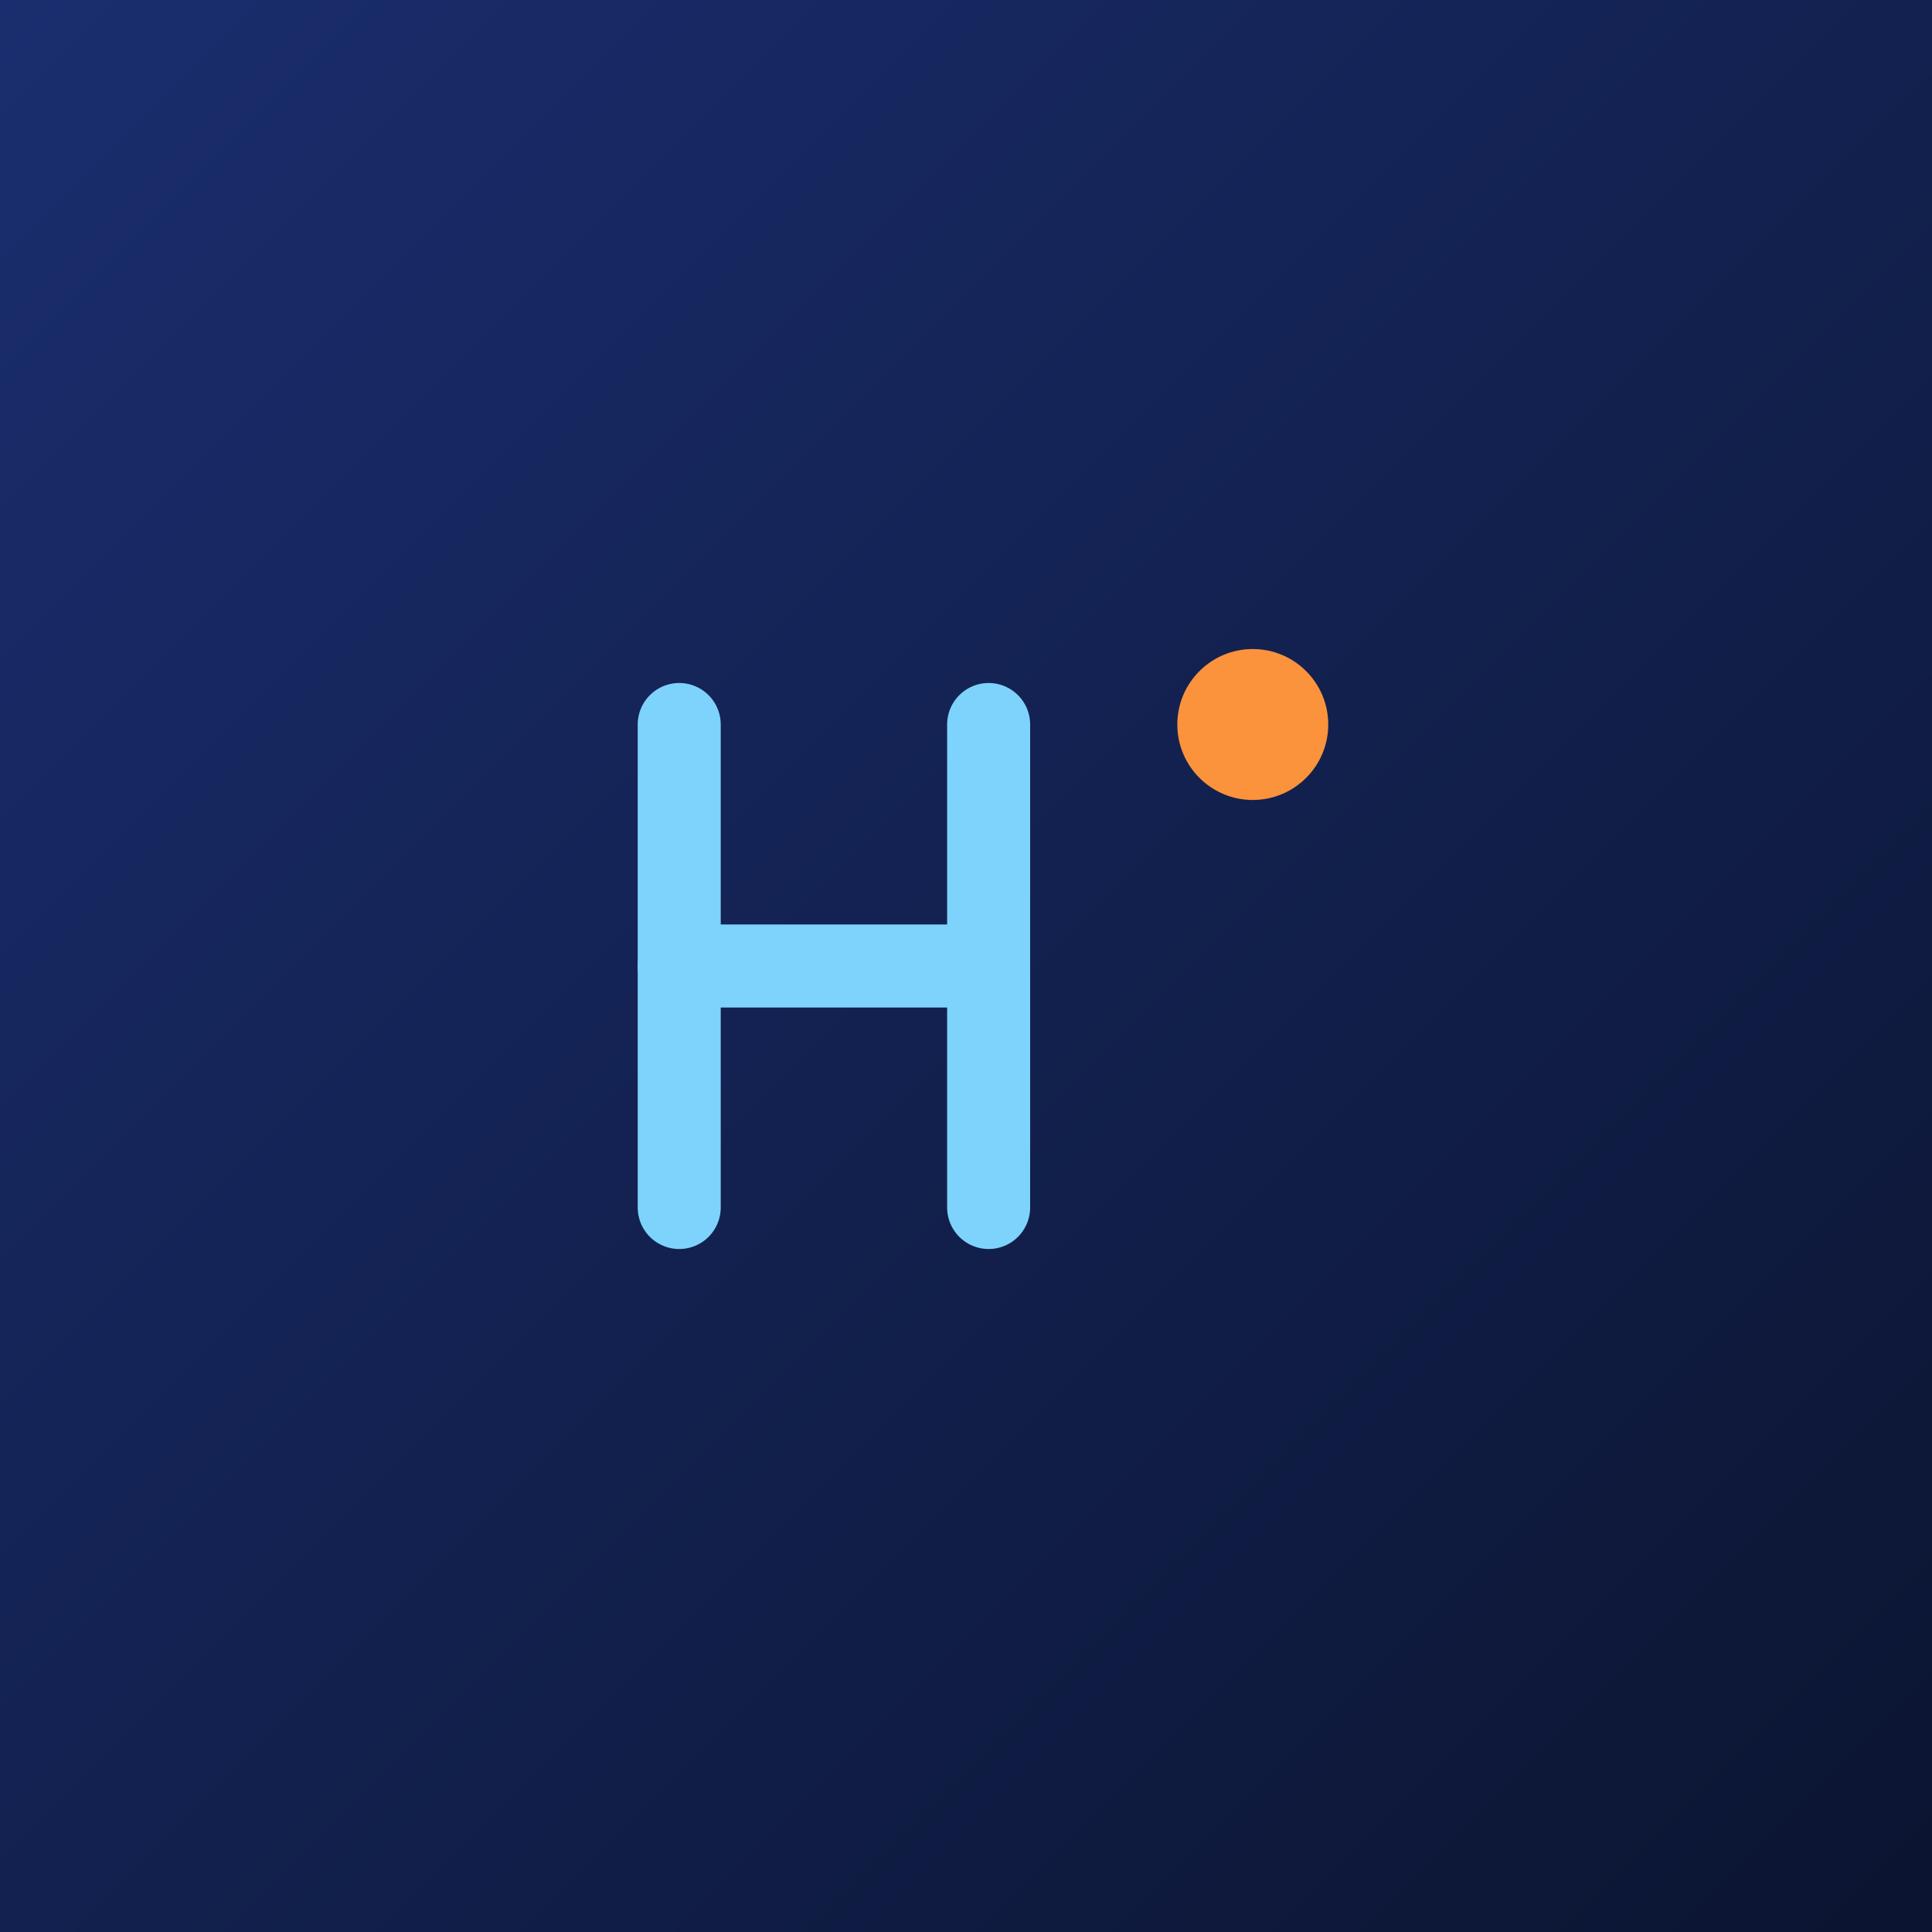
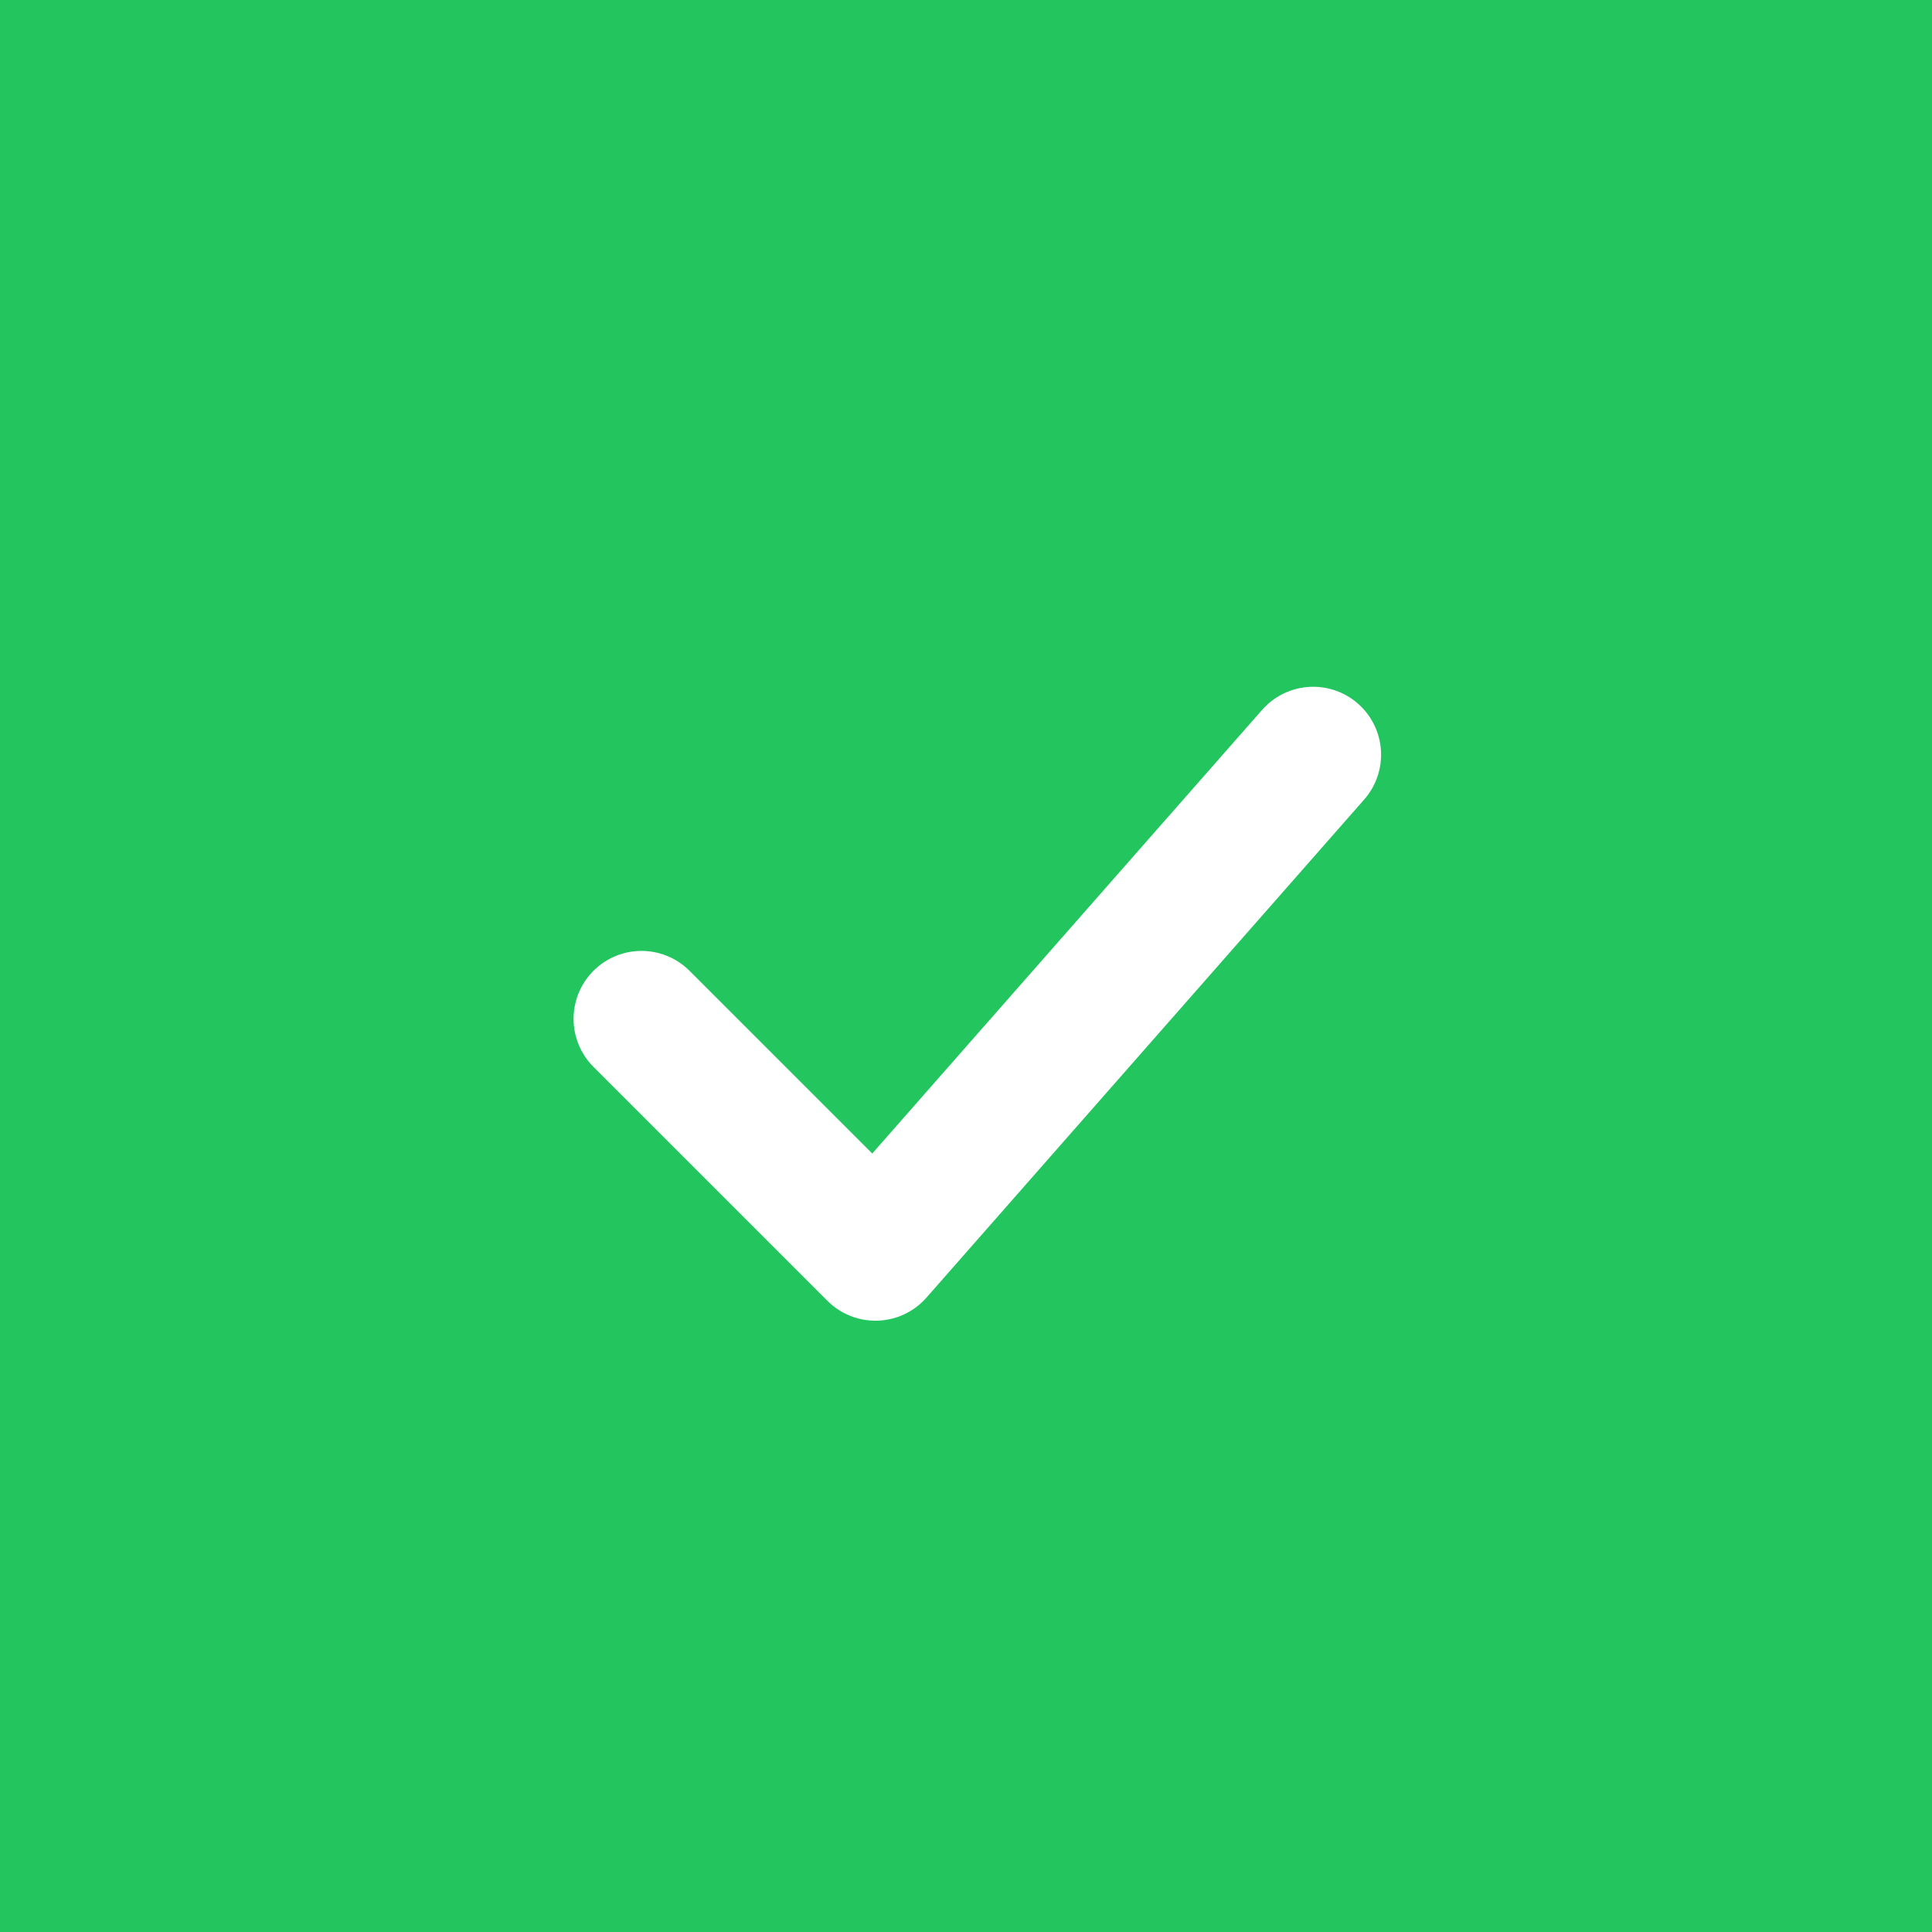
<svg xmlns="http://www.w3.org/2000/svg" viewBox="0 0 512 512" width="512" height="512">
-   <defs>
-     <linearGradient id="g" x1="0" y1="0" x2="1" y2="1">
-       <stop offset="0%" stop-color="#1a2e6f" />
-       <stop offset="100%" stop-color="#0b1430" />
-     </linearGradient>
-   </defs>
-   <rect width="512" height="512" fill="url(#g)" />
-   <g fill="none" stroke="#7dd3fc" stroke-width="22" stroke-linecap="round">
-     <path d="M180 320 L180 192" />
-     <path d="M180 256 L262 256" />
-     <path d="M262 320 L262 192" />
-   </g>
-   <circle cx="332" cy="192" r="20" fill="#fb923c" />
+   <rect width="512" height="512" fill="#22c55e" />
+   <path d="M170 270 L232 332 L348 200" fill="none" stroke="#ffffff" stroke-width="36" stroke-linecap="round" stroke-linejoin="round" />
</svg>
